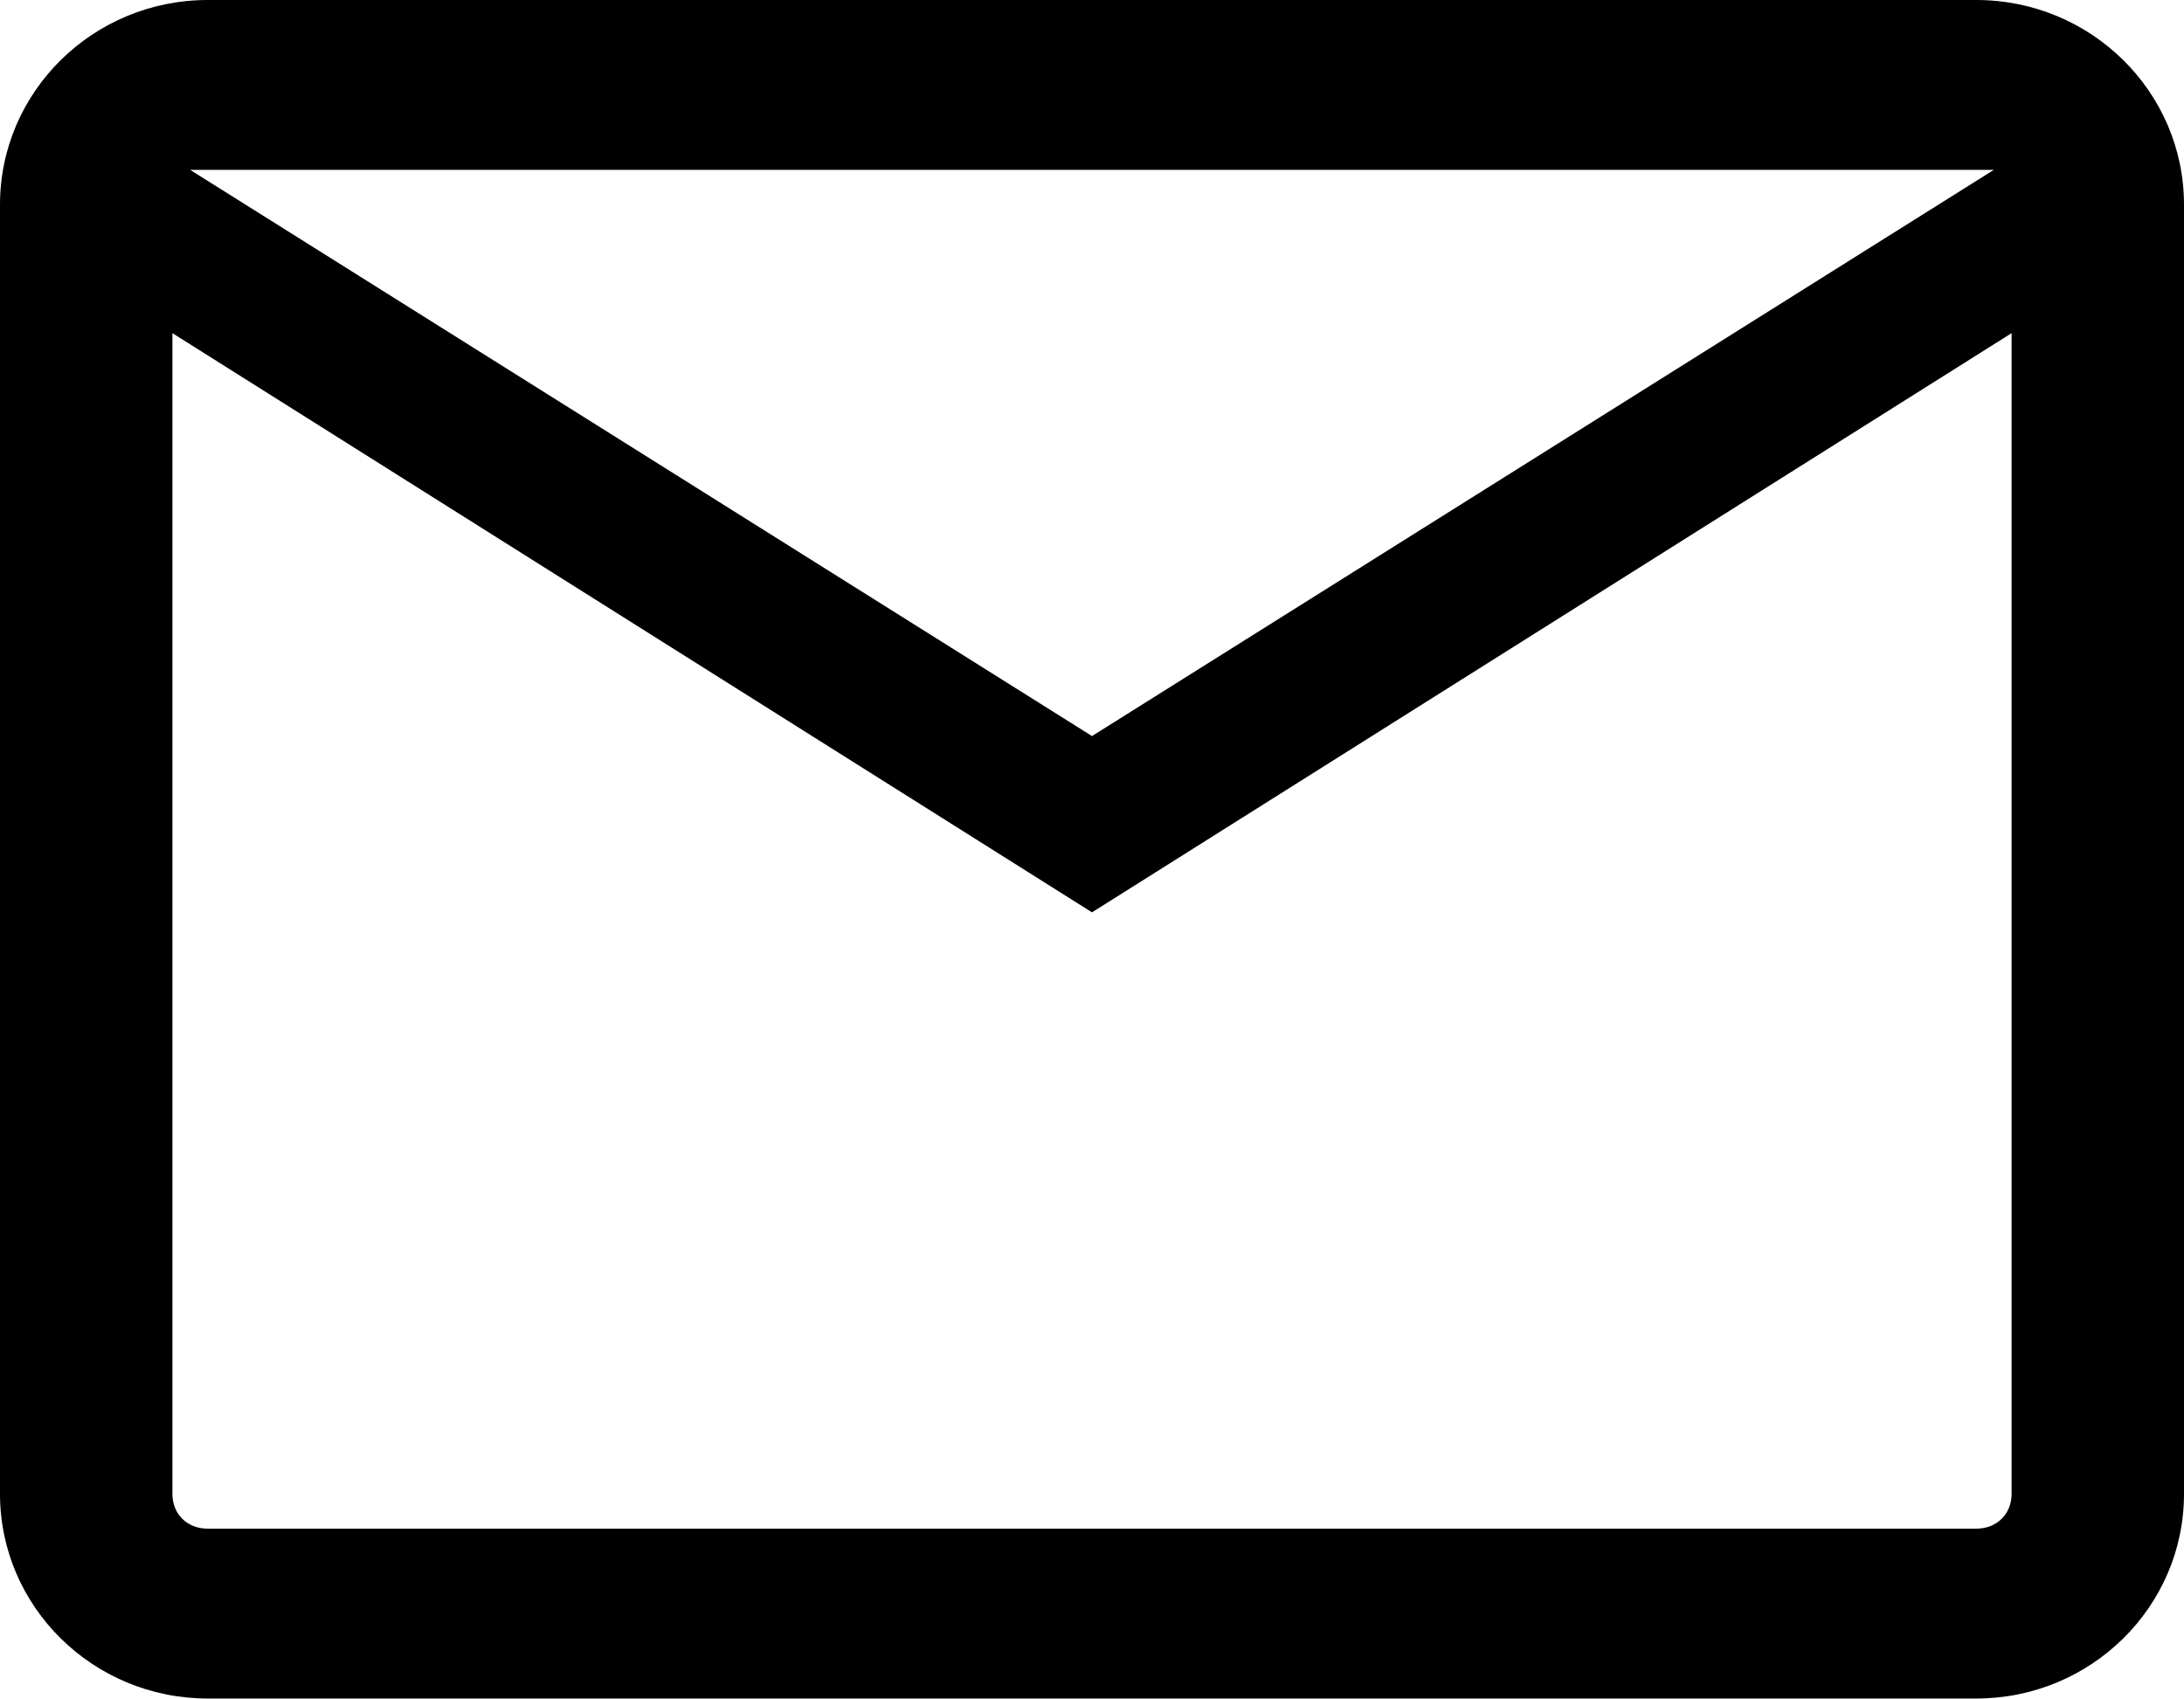
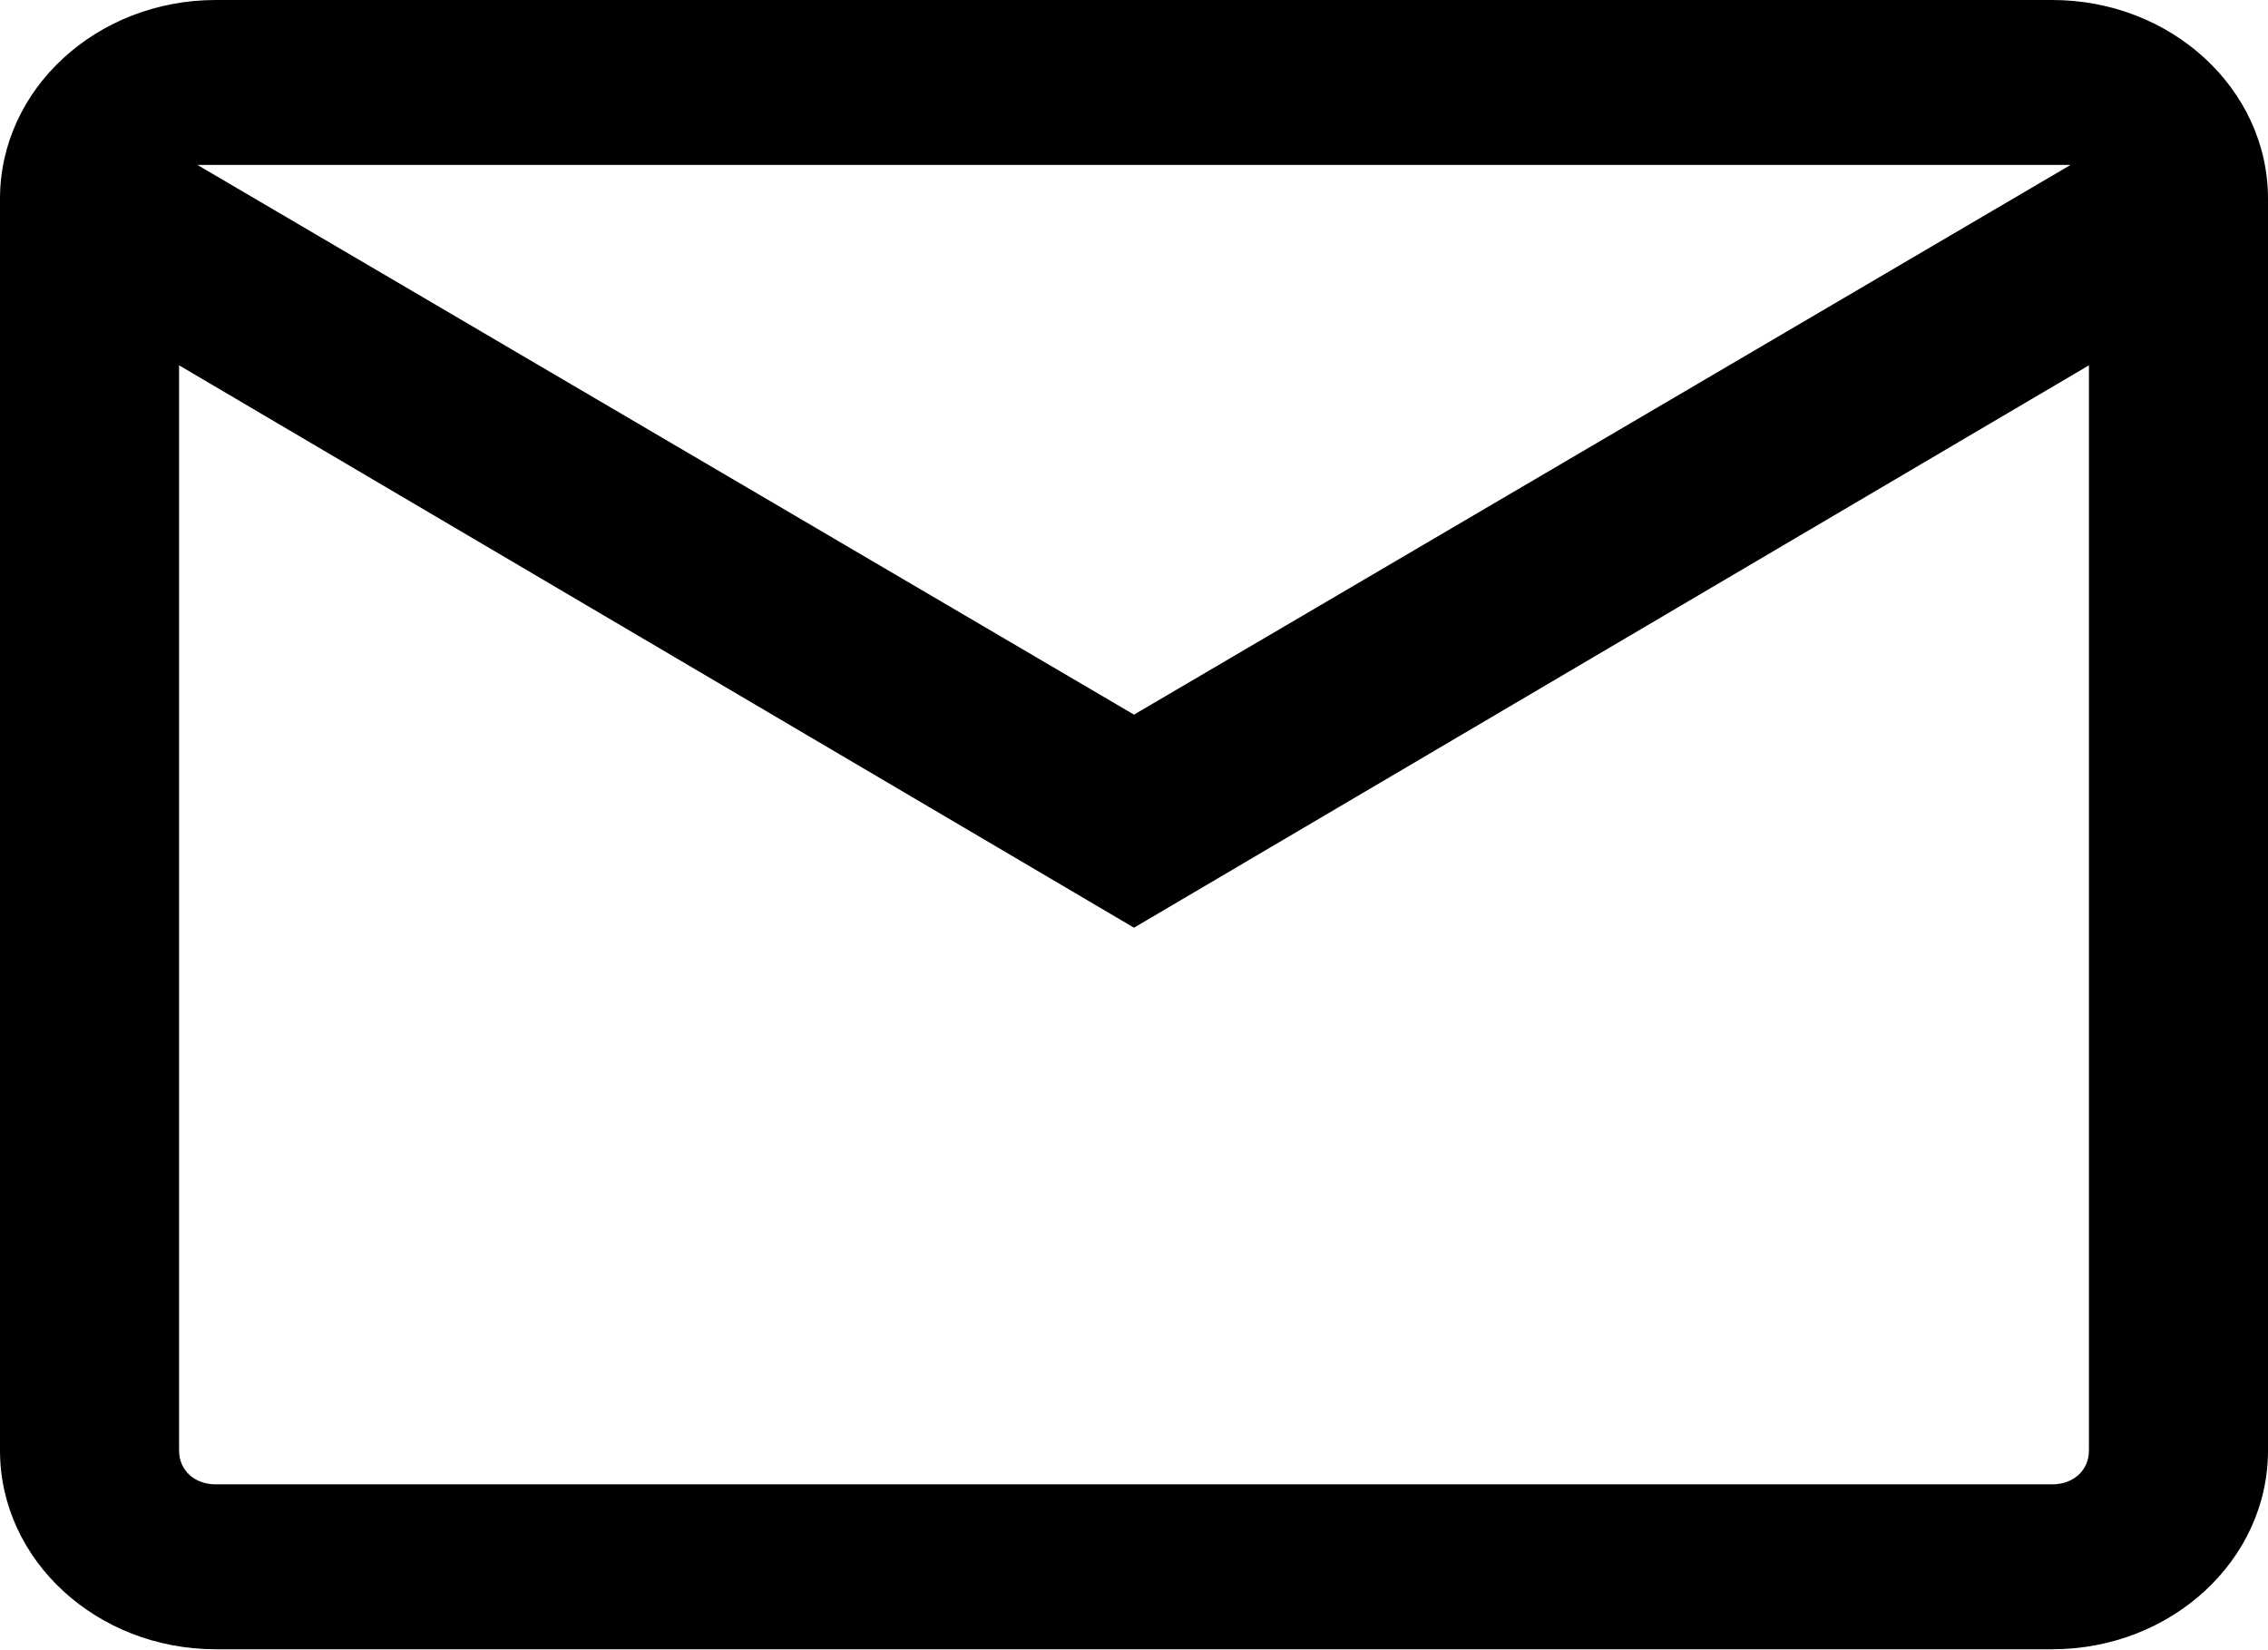
- <svg xmlns="http://www.w3.org/2000/svg" width="18" height="14" viewBox="0 0 18 14" fill="none">
-   <path fill-rule="evenodd" clip-rule="evenodd" d="M16.288 0C17.233 3.46745e-05 18 0.756 18 1.687V12.313C18 13.244 17.233 14 16.288 14H1.712C0.767 14 3.56846e-05 13.244 0 12.313V1.687C3.58069e-05 0.756 0.767 3.43132e-05 1.712 0H16.288ZM9 7.52L1.421 2.746V12.313C1.421 12.48 1.542 12.6 1.712 12.6H16.288C16.457 12.6 16.579 12.48 16.579 12.313V2.746L9 7.52ZM1.567 1.4L9 6.067L16.433 1.4H1.567Z" fill="currentColor" />
+ <svg xmlns="http://www.w3.org/2000/svg" width="22" height="16" viewBox="0 0 22 16" fill="none">
+   <path fill-rule="evenodd" clip-rule="evenodd" d="M19.907 0C21.062 3.9628e-05 22 0.864 22 1.928V14.072C22 15.136 21.062 16 19.907 16H2.093C0.938 16 4.36145e-05 15.136 0 14.072V1.928C4.3764e-05 0.864 0.938 3.92151e-05 2.093 0H19.907ZM11 9L1.737 3.544V14.072C1.737 14.263 1.885 14.4 2.093 14.4H19.907C20.115 14.4 20.263 14.263 20.263 14.072V3.544L11 9ZM1.915 1.6L11 6.933L20.085 1.6H1.915Z" fill="currentColor" />
</svg>
